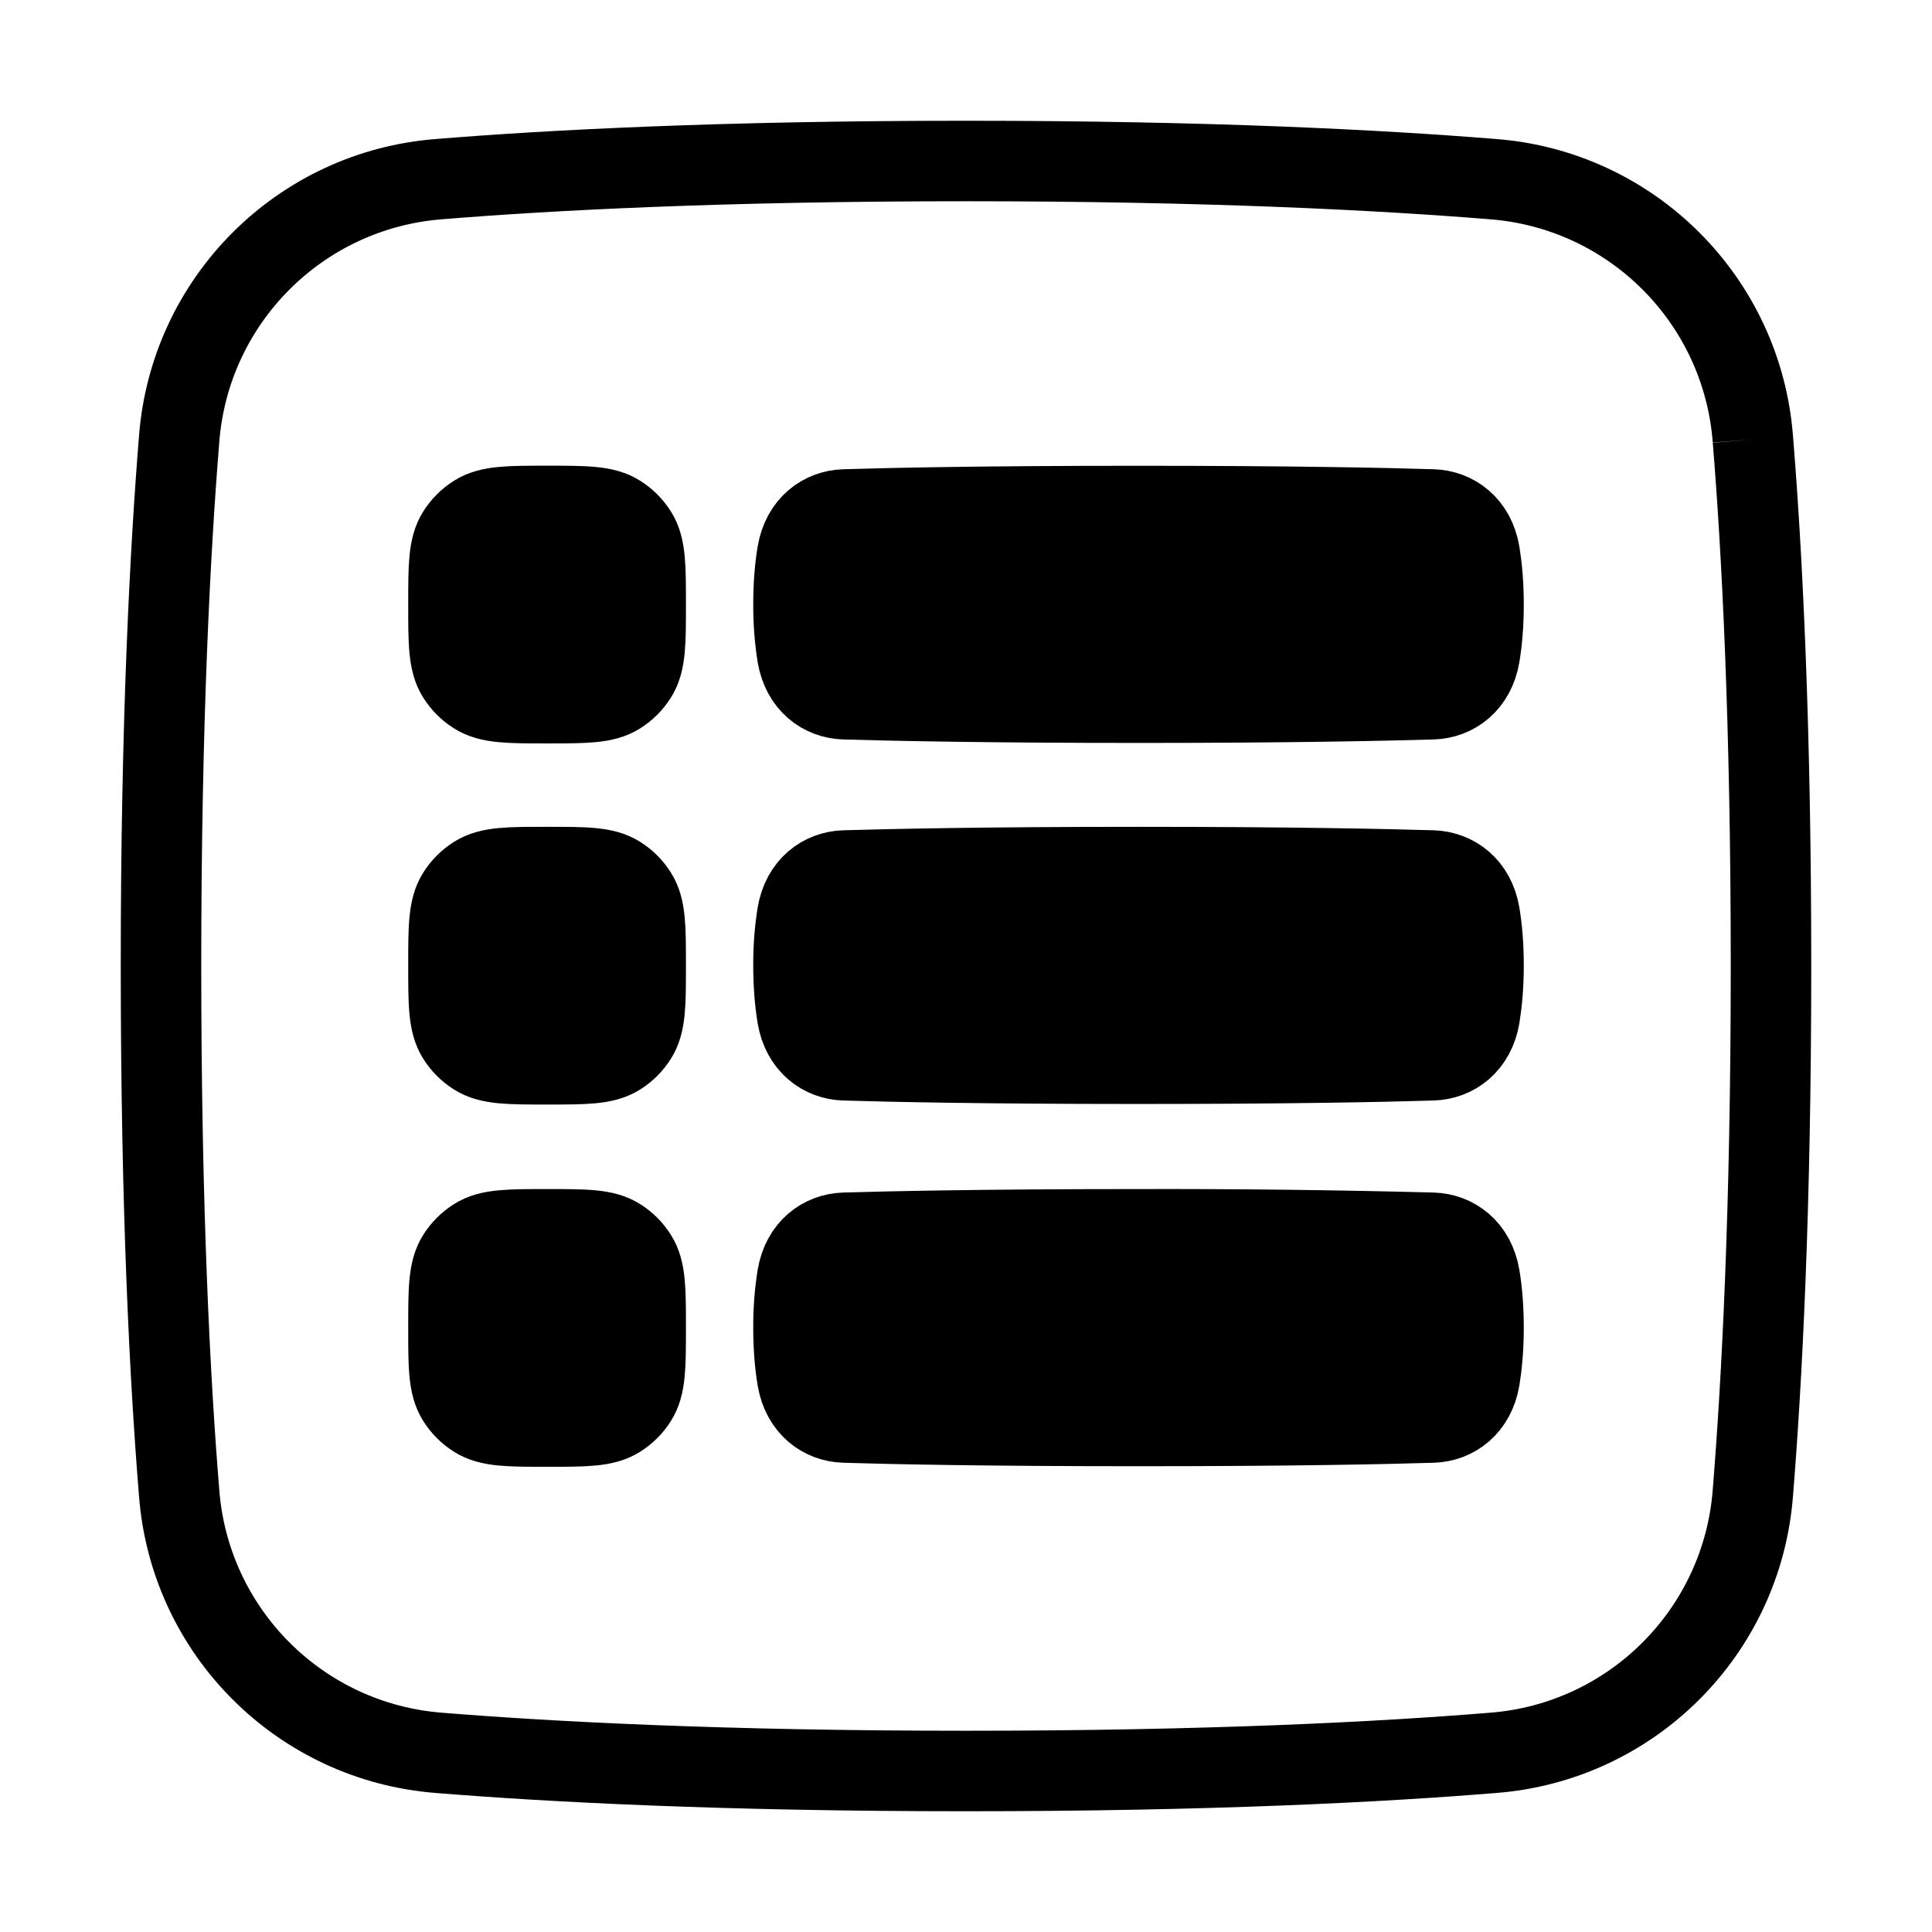
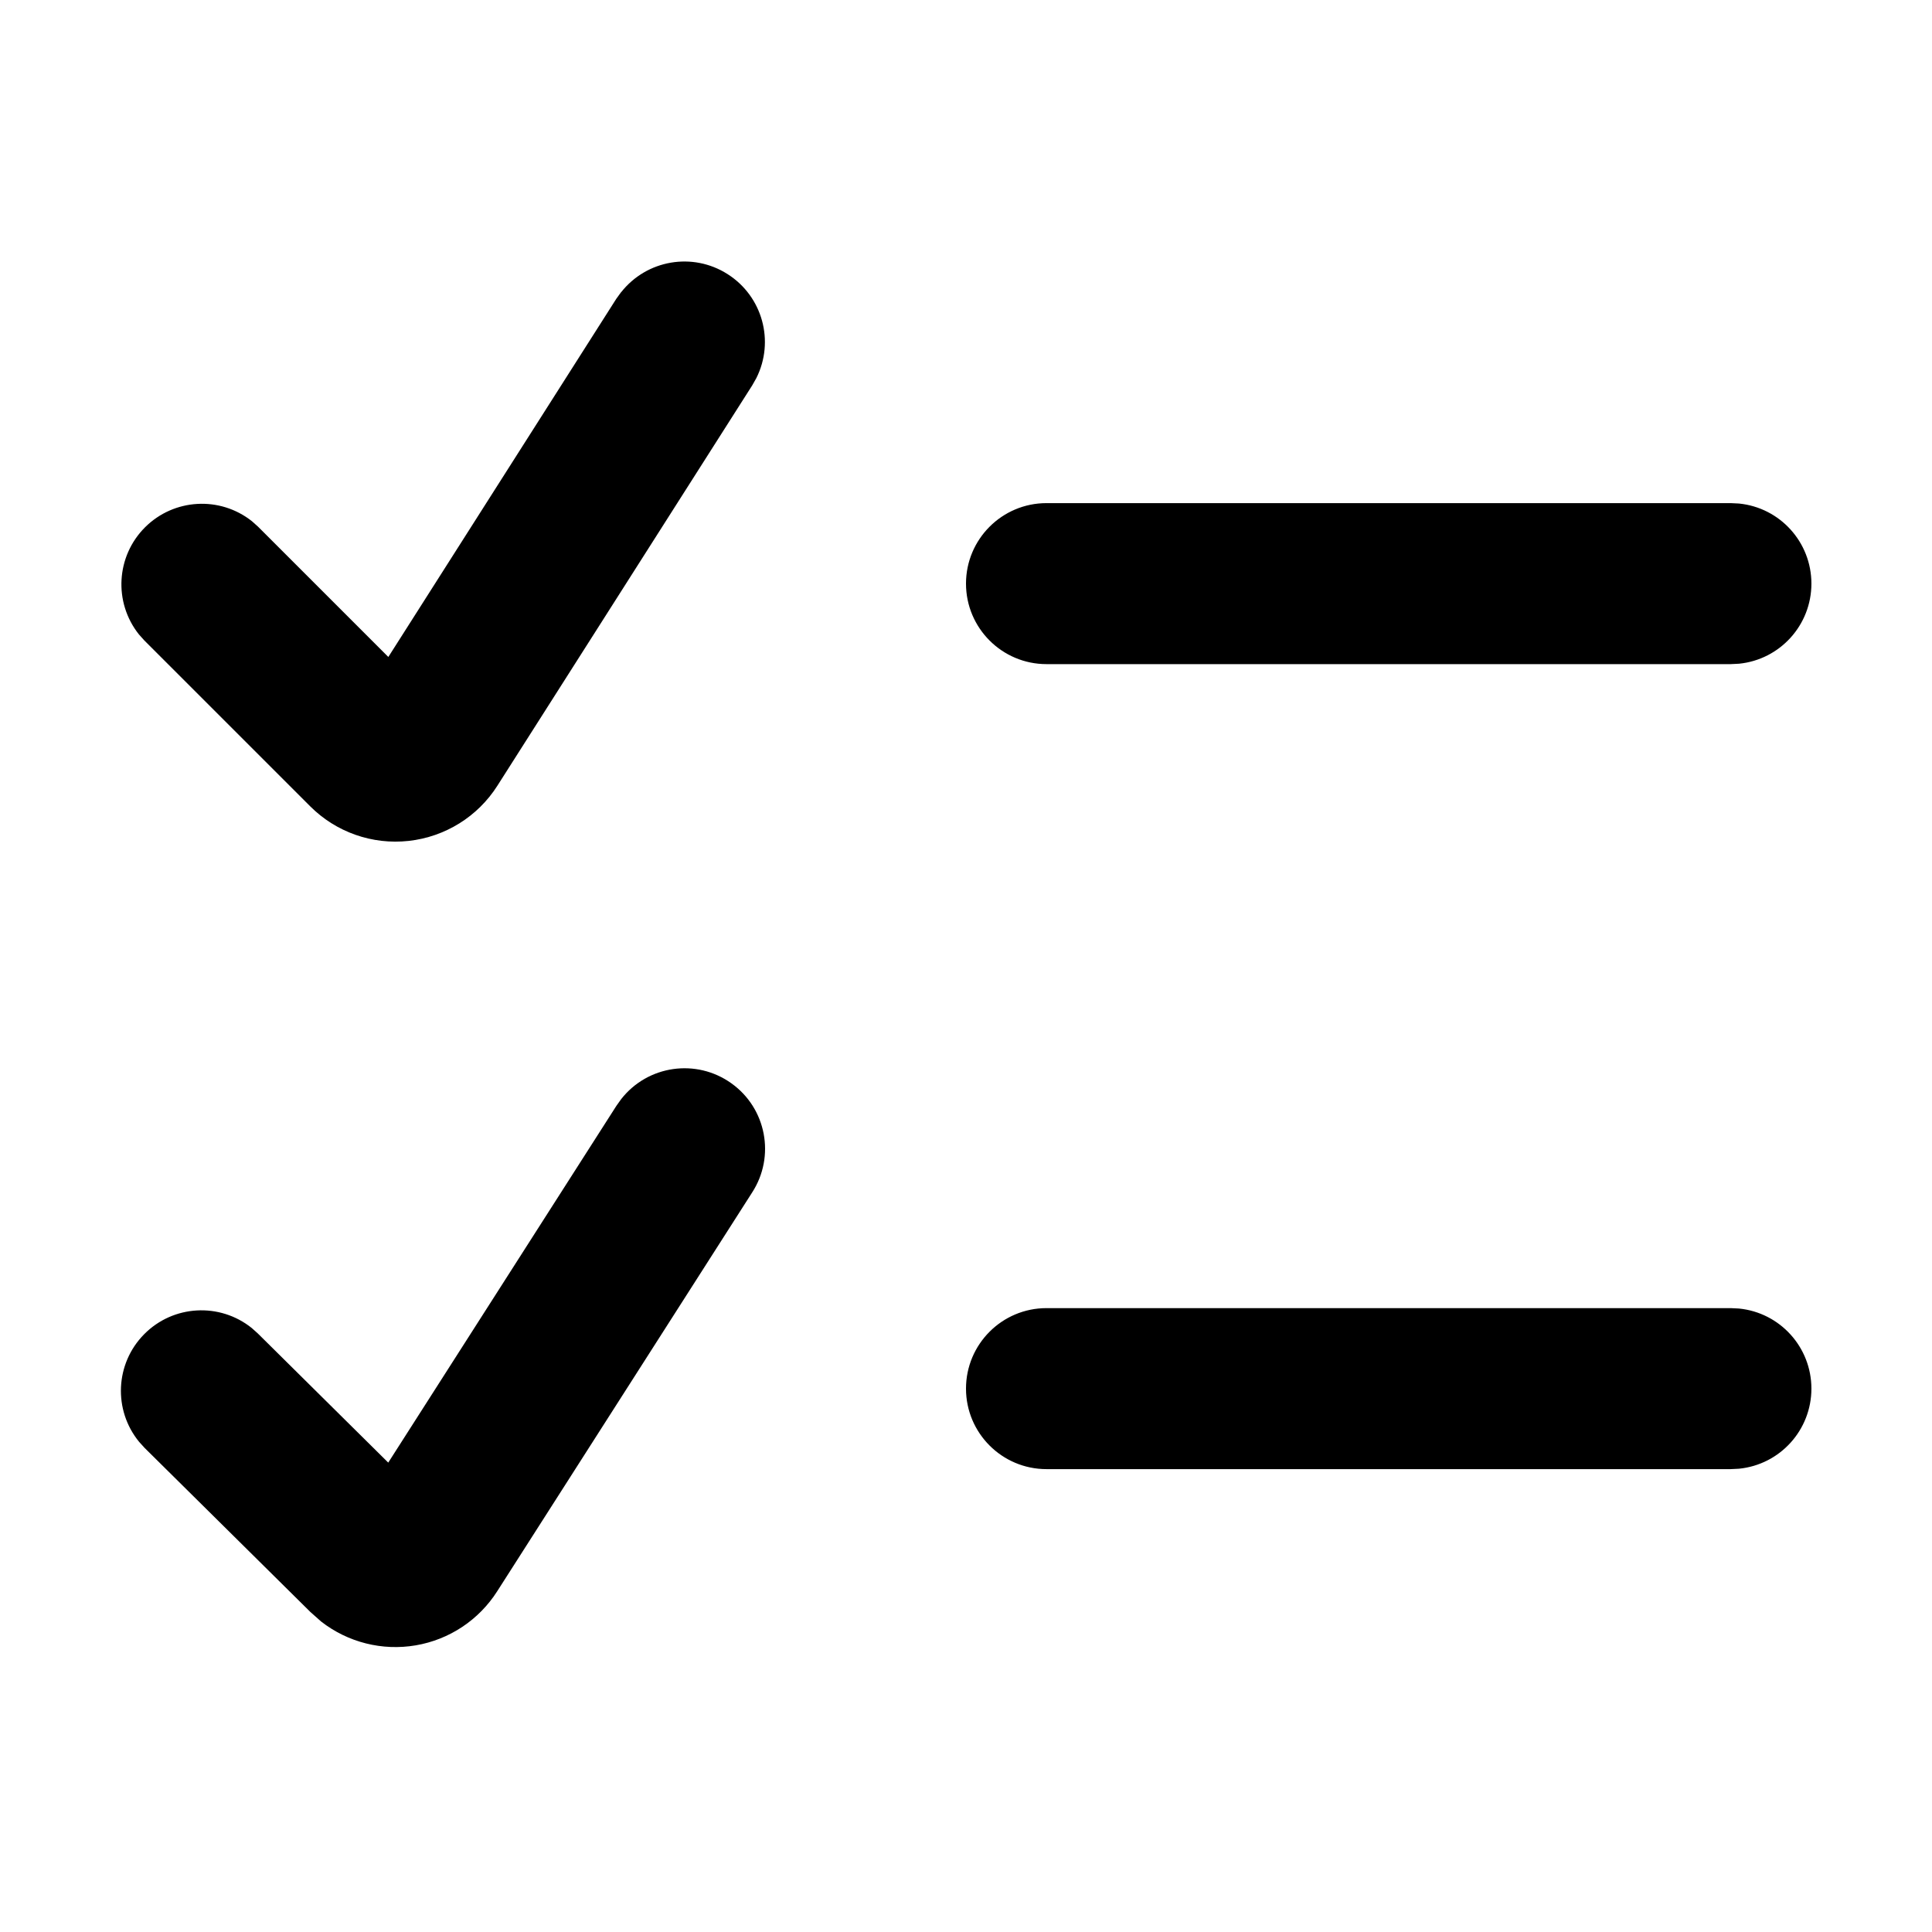
<svg xmlns="http://www.w3.org/2000/svg" version="1.1" x="0" y="0" width="24" height="24" viewBox="0, 0, 24, 24">
  <g id="Layer_1">
-     <path d="M21.775,5.459 C21.644,3.73 20.27,2.356 18.541,2.225 C17.182,2.115 15.041,2 12,2 C8.959,2 6.818,2.114 5.459,2.225 C3.73,2.356 2.356,3.73 2.225,5.459 C2.115,6.818 2,8.959 2,12 C2,15.041 2.114,17.182 2.225,18.541 C2.356,20.27 3.73,21.644 5.459,21.775 C6.818,21.885 8.959,22 12,22 C15.041,22 17.182,21.886 18.541,21.775 C20.27,21.644 21.644,20.27 21.775,18.541 C21.885,17.182 22,15.041 22,12 C22,8.959 21.886,6.818 21.775,5.459 M5.681,6.62 C5.571,6.794 5.571,7.033 5.571,7.51 C5.571,7.987 5.571,8.226 5.681,8.4 C5.738,8.491 5.815,8.568 5.906,8.625 C6.08,8.735 6.319,8.735 6.796,8.735 C7.273,8.735 7.512,8.735 7.686,8.625 C7.777,8.568 7.854,8.491 7.911,8.4 C8.021,8.226 8.021,7.988 8.021,7.51 C8.021,7.033 8.021,6.794 7.911,6.62 C7.854,6.529 7.777,6.452 7.686,6.395 C7.512,6.285 7.273,6.285 6.796,6.285 C6.319,6.285 6.08,6.285 5.906,6.395 C5.815,6.452 5.738,6.529 5.681,6.62 M5.681,15.606 C5.571,15.78 5.571,16.019 5.571,16.496 C5.571,16.973 5.571,17.212 5.681,17.386 C5.738,17.477 5.815,17.554 5.906,17.611 C6.08,17.721 6.319,17.721 6.796,17.721 C7.273,17.721 7.512,17.721 7.686,17.611 C7.777,17.554 7.854,17.477 7.911,17.386 C8.021,17.212 8.021,16.973 8.021,16.496 C8.021,16.019 8.021,15.78 7.911,15.606 C7.854,15.515 7.777,15.438 7.686,15.381 C7.512,15.271 7.273,15.271 6.796,15.271 C6.319,15.271 6.08,15.271 5.906,15.381 C5.815,15.438 5.738,15.515 5.681,15.606 M5.571,11.996 C5.571,11.519 5.571,11.28 5.681,11.106 C5.738,11.015 5.815,10.938 5.906,10.881 C6.08,10.771 6.319,10.771 6.796,10.771 C7.273,10.771 7.512,10.771 7.686,10.881 C7.777,10.938 7.854,11.015 7.911,11.106 C8.021,11.28 8.021,11.519 8.021,11.996 C8.021,12.473 8.021,12.712 7.911,12.886 C7.854,12.977 7.777,13.054 7.686,13.111 C7.512,13.221 7.273,13.221 6.796,13.221 C6.319,13.221 6.08,13.221 5.906,13.111 C5.815,13.054 5.738,12.977 5.681,12.886 C5.571,12.712 5.571,12.473 5.571,11.996 M17.796,17.671 C18.068,17.663 18.322,17.481 18.381,17.128 C18.408,16.96 18.429,16.75 18.429,16.493 C18.429,16.236 18.409,16.025 18.381,15.858 C18.322,15.504 18.068,15.322 17.796,15.314 C16.579,15.282 15.361,15.268 14.143,15.271 C12.243,15.271 11.065,15.297 10.489,15.314 C10.217,15.322 9.964,15.504 9.905,15.857 Q9.855,16.173 9.857,16.493 C9.857,16.75 9.877,16.96 9.905,17.128 C9.964,17.482 10.218,17.663 10.489,17.671 C11.065,17.689 12.243,17.714 14.143,17.714 C16.043,17.714 17.22,17.689 17.796,17.671 M18.381,8.143 C18.322,8.496 18.068,8.678 17.796,8.686 C17.22,8.703 16.042,8.729 14.143,8.729 C12.244,8.729 11.065,8.703 10.489,8.686 C10.217,8.678 9.964,8.496 9.905,8.143 C9.872,7.933 9.856,7.72 9.857,7.507 C9.857,7.25 9.877,7.04 9.905,6.872 C9.964,6.519 10.218,6.337 10.489,6.329 C11.065,6.311 12.243,6.286 14.143,6.286 C16.043,6.286 17.22,6.311 17.796,6.329 C18.068,6.337 18.322,6.519 18.381,6.872 C18.408,7.04 18.429,7.25 18.429,7.507 C18.429,7.764 18.409,7.975 18.381,8.143 M17.796,13.171 C18.068,13.163 18.322,12.981 18.381,12.628 C18.408,12.46 18.429,12.25 18.429,11.993 C18.429,11.736 18.409,11.525 18.381,11.357 C18.322,11.004 18.068,10.823 17.796,10.814 C17.22,10.797 16.042,10.771 14.143,10.771 C12.244,10.771 11.065,10.797 10.489,10.814 C10.217,10.822 9.964,11.004 9.905,11.357 Q9.855,11.673 9.857,11.993 C9.857,12.25 9.877,12.46 9.905,12.628 C9.964,12.982 10.218,13.163 10.489,13.171 C11.065,13.189 12.243,13.214 14.143,13.214 C16.043,13.214 17.22,13.189 17.796,13.171" fill-opacity="0" stroke="#000000" stroke-width="1" />
-     <path d="M5.681,6.617 C5.571,6.791 5.571,7.03 5.571,7.507 C5.571,7.984 5.571,8.223 5.681,8.397 C5.738,8.488 5.815,8.565 5.906,8.622 C6.08,8.732 6.319,8.732 6.796,8.732 C7.273,8.732 7.512,8.732 7.686,8.622 C7.777,8.565 7.854,8.488 7.911,8.397 C8.021,8.223 8.021,7.985 8.021,7.507 C8.021,7.03 8.021,6.791 7.911,6.617 C7.854,6.526 7.777,6.449 7.686,6.392 C7.512,6.282 7.273,6.282 6.796,6.282 C6.319,6.282 6.08,6.282 5.906,6.392 C5.815,6.449 5.738,6.526 5.681,6.617 M5.681,15.603 C5.571,15.777 5.571,16.016 5.571,16.493 C5.571,16.97 5.571,17.209 5.681,17.383 C5.738,17.474 5.815,17.551 5.906,17.608 C6.08,17.718 6.319,17.718 6.796,17.718 C7.273,17.718 7.512,17.718 7.686,17.608 C7.777,17.551 7.854,17.474 7.911,17.383 C8.021,17.209 8.021,16.97 8.021,16.493 C8.021,16.016 8.021,15.777 7.911,15.603 C7.854,15.512 7.777,15.435 7.686,15.378 C7.512,15.268 7.273,15.268 6.796,15.268 C6.319,15.268 6.08,15.268 5.906,15.378 C5.815,15.435 5.738,15.512 5.681,15.603 M5.571,11.993 C5.571,11.516 5.571,11.277 5.681,11.103 C5.738,11.012 5.815,10.935 5.906,10.878 C6.08,10.768 6.319,10.768 6.796,10.768 C7.273,10.768 7.512,10.768 7.686,10.878 C7.777,10.935 7.854,11.012 7.911,11.103 C8.021,11.277 8.021,11.516 8.021,11.993 C8.021,12.47 8.021,12.709 7.911,12.883 C7.854,12.974 7.777,13.051 7.686,13.108 C7.512,13.218 7.273,13.218 6.796,13.218 C6.319,13.218 6.08,13.218 5.906,13.108 C5.815,13.051 5.738,12.974 5.681,12.883 C5.571,12.709 5.571,12.47 5.571,11.993 M17.796,17.668 C18.068,17.66 18.322,17.478 18.381,17.125 C18.408,16.957 18.429,16.747 18.429,16.49 C18.429,16.233 18.409,16.022 18.381,15.855 C18.322,15.501 18.068,15.319 17.796,15.311 C16.579,15.279 15.361,15.265 14.143,15.268 C12.243,15.268 11.065,15.294 10.489,15.311 C10.217,15.319 9.964,15.501 9.905,15.854 Q9.855,16.17 9.857,16.49 C9.857,16.747 9.877,16.957 9.905,17.125 C9.964,17.479 10.218,17.66 10.489,17.668 C11.065,17.686 12.243,17.711 14.143,17.711 C16.043,17.711 17.22,17.686 17.796,17.668 M18.381,8.14 C18.322,8.493 18.068,8.675 17.796,8.683 C17.22,8.7 16.042,8.726 14.143,8.726 C12.244,8.726 11.065,8.7 10.489,8.683 C10.217,8.675 9.964,8.493 9.905,8.14 C9.872,7.93 9.856,7.717 9.857,7.504 C9.857,7.247 9.877,7.037 9.905,6.869 C9.964,6.516 10.218,6.334 10.489,6.326 C11.065,6.308 12.243,6.283 14.143,6.283 C16.043,6.283 17.22,6.308 17.796,6.326 C18.068,6.334 18.322,6.516 18.381,6.869 C18.408,7.037 18.429,7.247 18.429,7.504 C18.429,7.761 18.409,7.972 18.381,8.14 M17.796,13.168 C18.068,13.16 18.322,12.978 18.381,12.625 C18.408,12.457 18.429,12.247 18.429,11.99 C18.429,11.733 18.409,11.522 18.381,11.354 C18.322,11.001 18.068,10.82 17.796,10.811 C17.22,10.794 16.042,10.768 14.143,10.768 C12.244,10.768 11.065,10.794 10.489,10.811 C10.217,10.819 9.964,11.001 9.905,11.354 Q9.855,11.67 9.857,11.99 C9.857,12.247 9.877,12.457 9.905,12.625 C9.964,12.979 10.218,13.16 10.489,13.168 C11.065,13.186 12.243,13.211 14.143,13.211 C16.043,13.211 17.22,13.186 17.796,13.168" fill="#000000" />
+     <path d="M7.717,13.653 C8.047,13.232 8.65,13.146 9.085,13.457 C9.52,13.767 9.634,14.365 9.343,14.814 L6.176,19.768 C5.949,20.124 5.582,20.368 5.165,20.439 C4.749,20.51 4.322,20.403 3.989,20.143 L3.856,20.025 L1.796,17.986 L1.728,17.911 C1.404,17.515 1.431,16.938 1.791,16.574 C2.151,16.21 2.728,16.177 3.127,16.497 L3.203,16.565 L4.823,18.169 L7.657,13.737 z M21.5,16.25 L21.602,16.255 C22.113,16.306 22.502,16.736 22.502,17.25 C22.502,17.764 22.113,18.194 21.602,18.245 L21.5,18.25 L13,18.25 C12.448,18.25 12,17.802 12,17.25 C12,16.698 12.448,16.25 13,16.25 z M7.716,3.63 C8.034,3.227 8.605,3.129 9.038,3.405 C9.472,3.681 9.626,4.239 9.395,4.698 L9.344,4.788 L6.179,9.76 C5.935,10.144 5.53,10.396 5.077,10.446 C4.625,10.496 4.175,10.338 3.853,10.016 L1.793,7.956 L1.725,7.88 C1.409,7.482 1.442,6.91 1.801,6.551 C2.16,6.192 2.732,6.159 3.13,6.475 L3.206,6.543 L4.824,8.161 L7.655,3.713 L7.715,3.63 z M21.5,6.25 L21.602,6.255 C22.113,6.306 22.502,6.736 22.502,7.25 C22.502,7.764 22.113,8.194 21.602,8.245 L21.5,8.25 L13,8.25 C12.448,8.25 12,7.802 12,7.25 C12,6.698 12.448,6.25 13,6.25 z" fill="#000000" />
  </g>
</svg>
